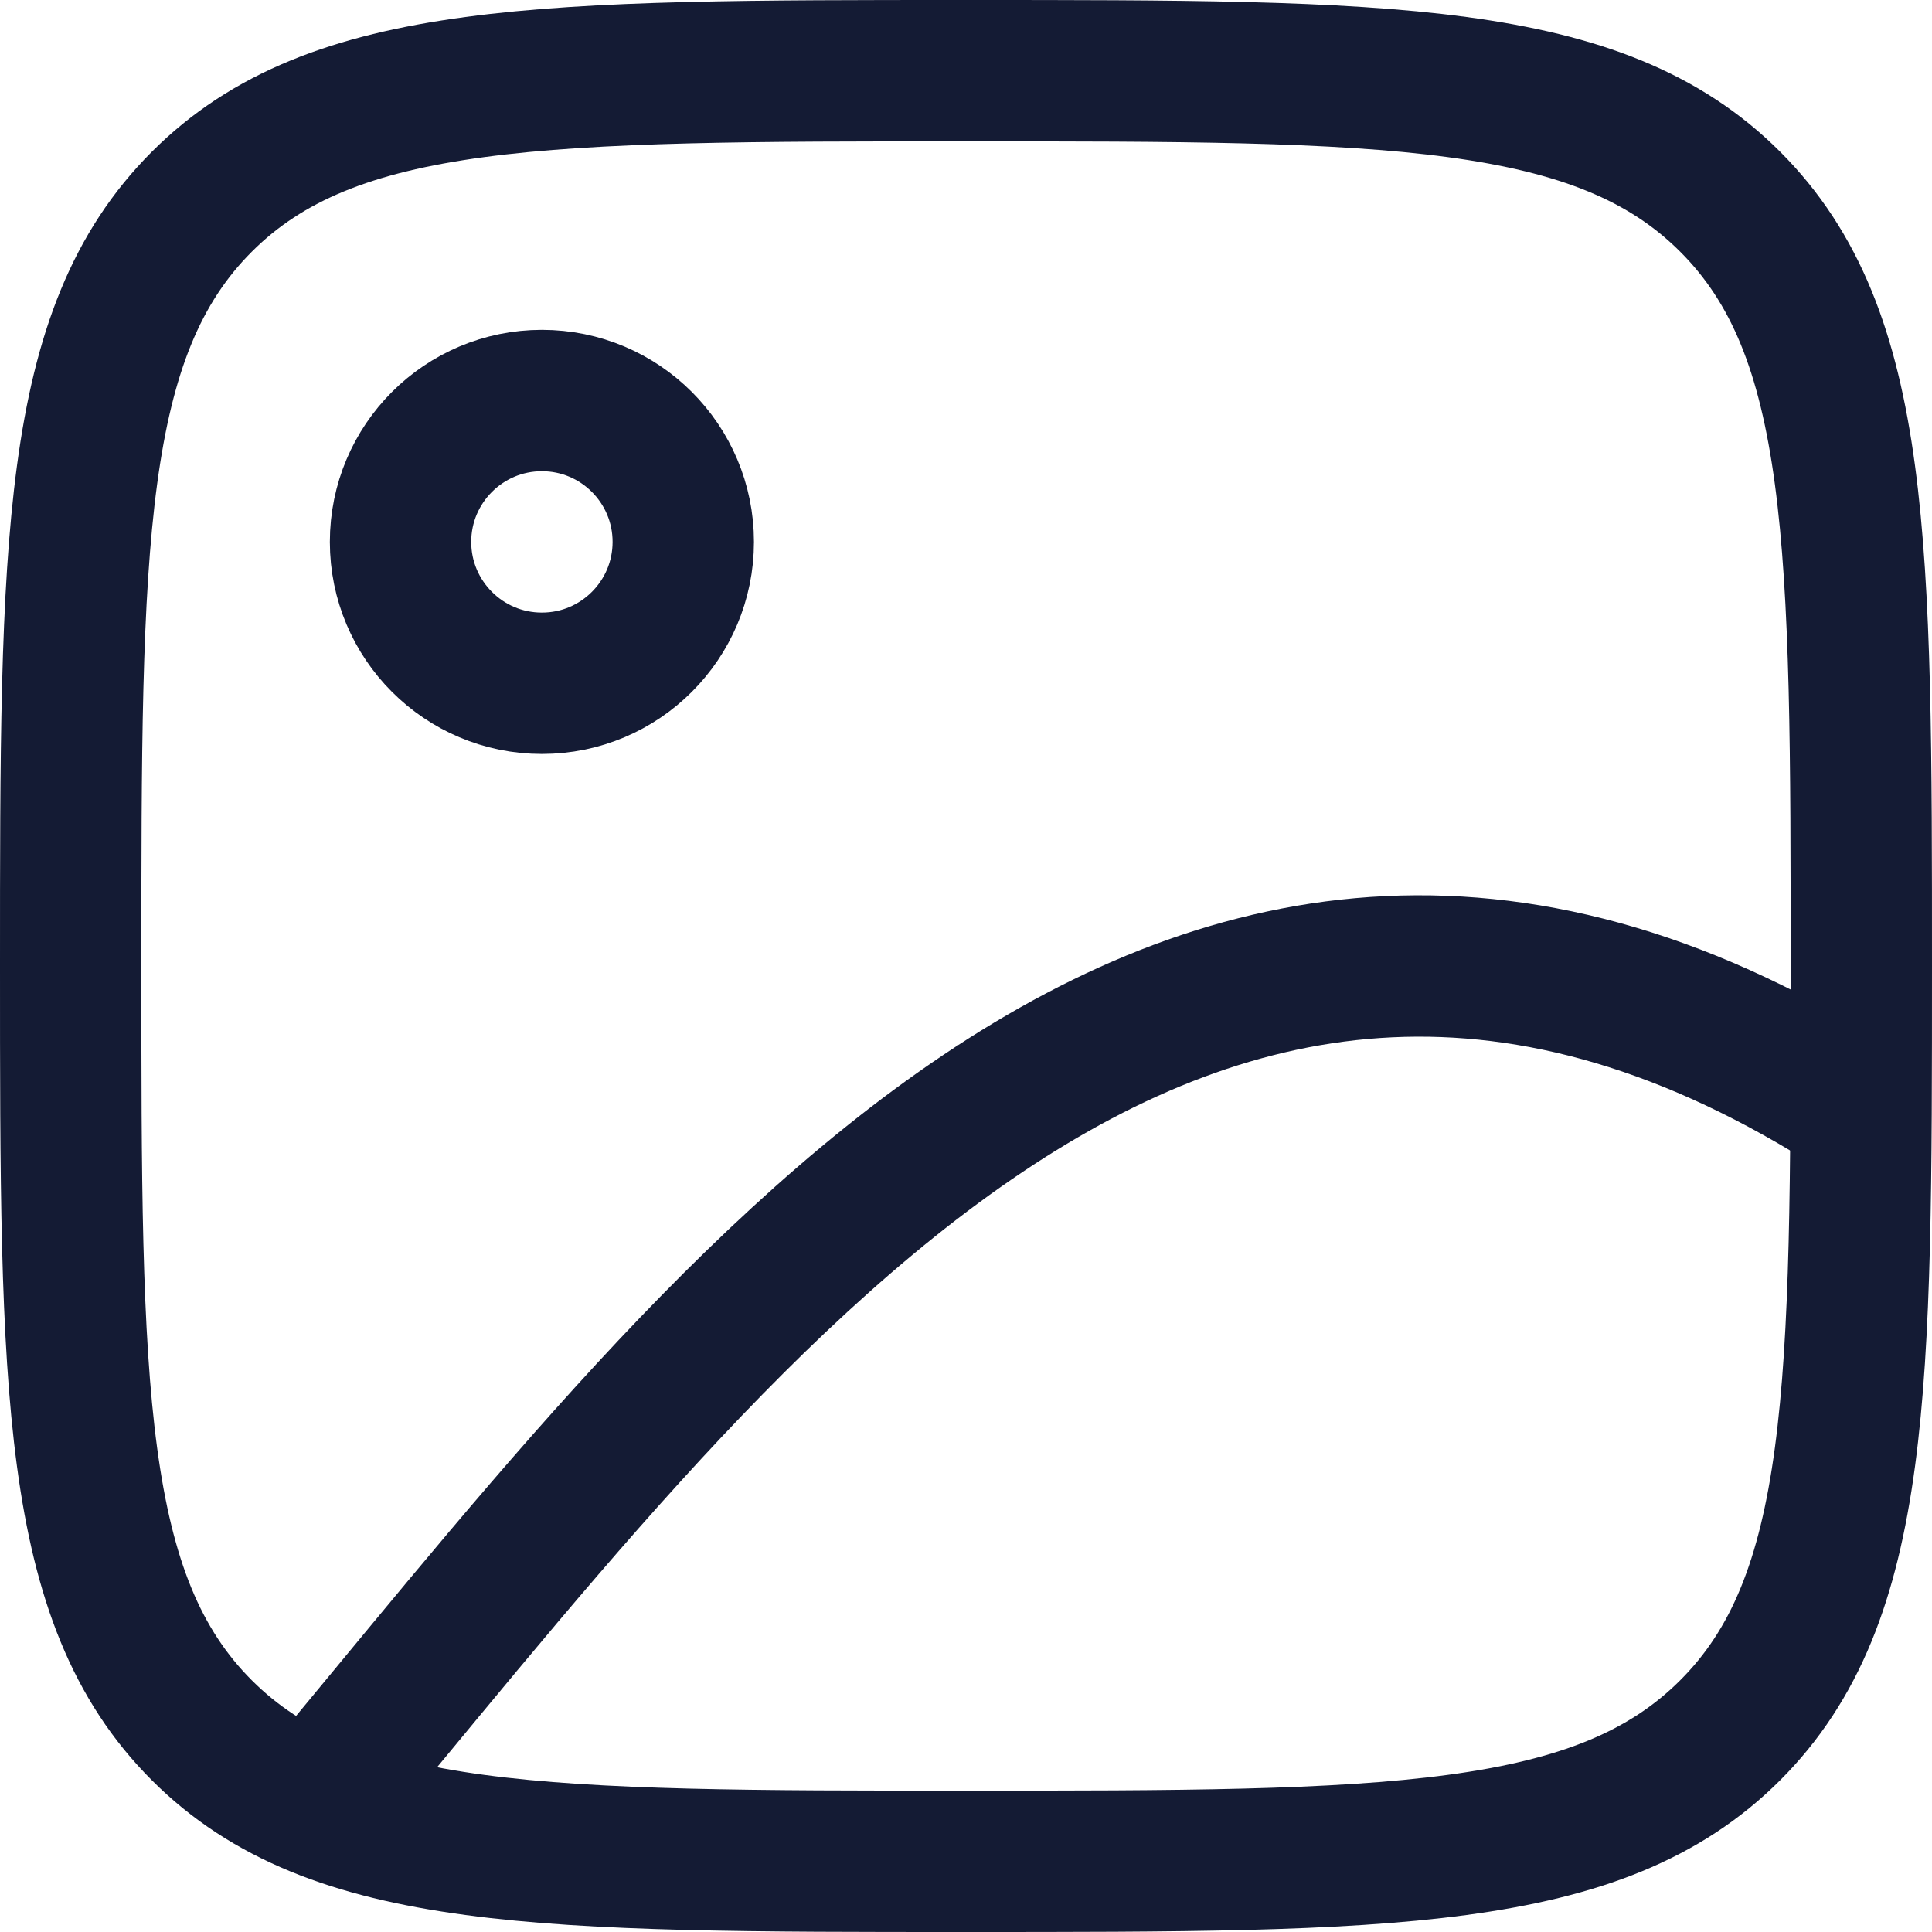
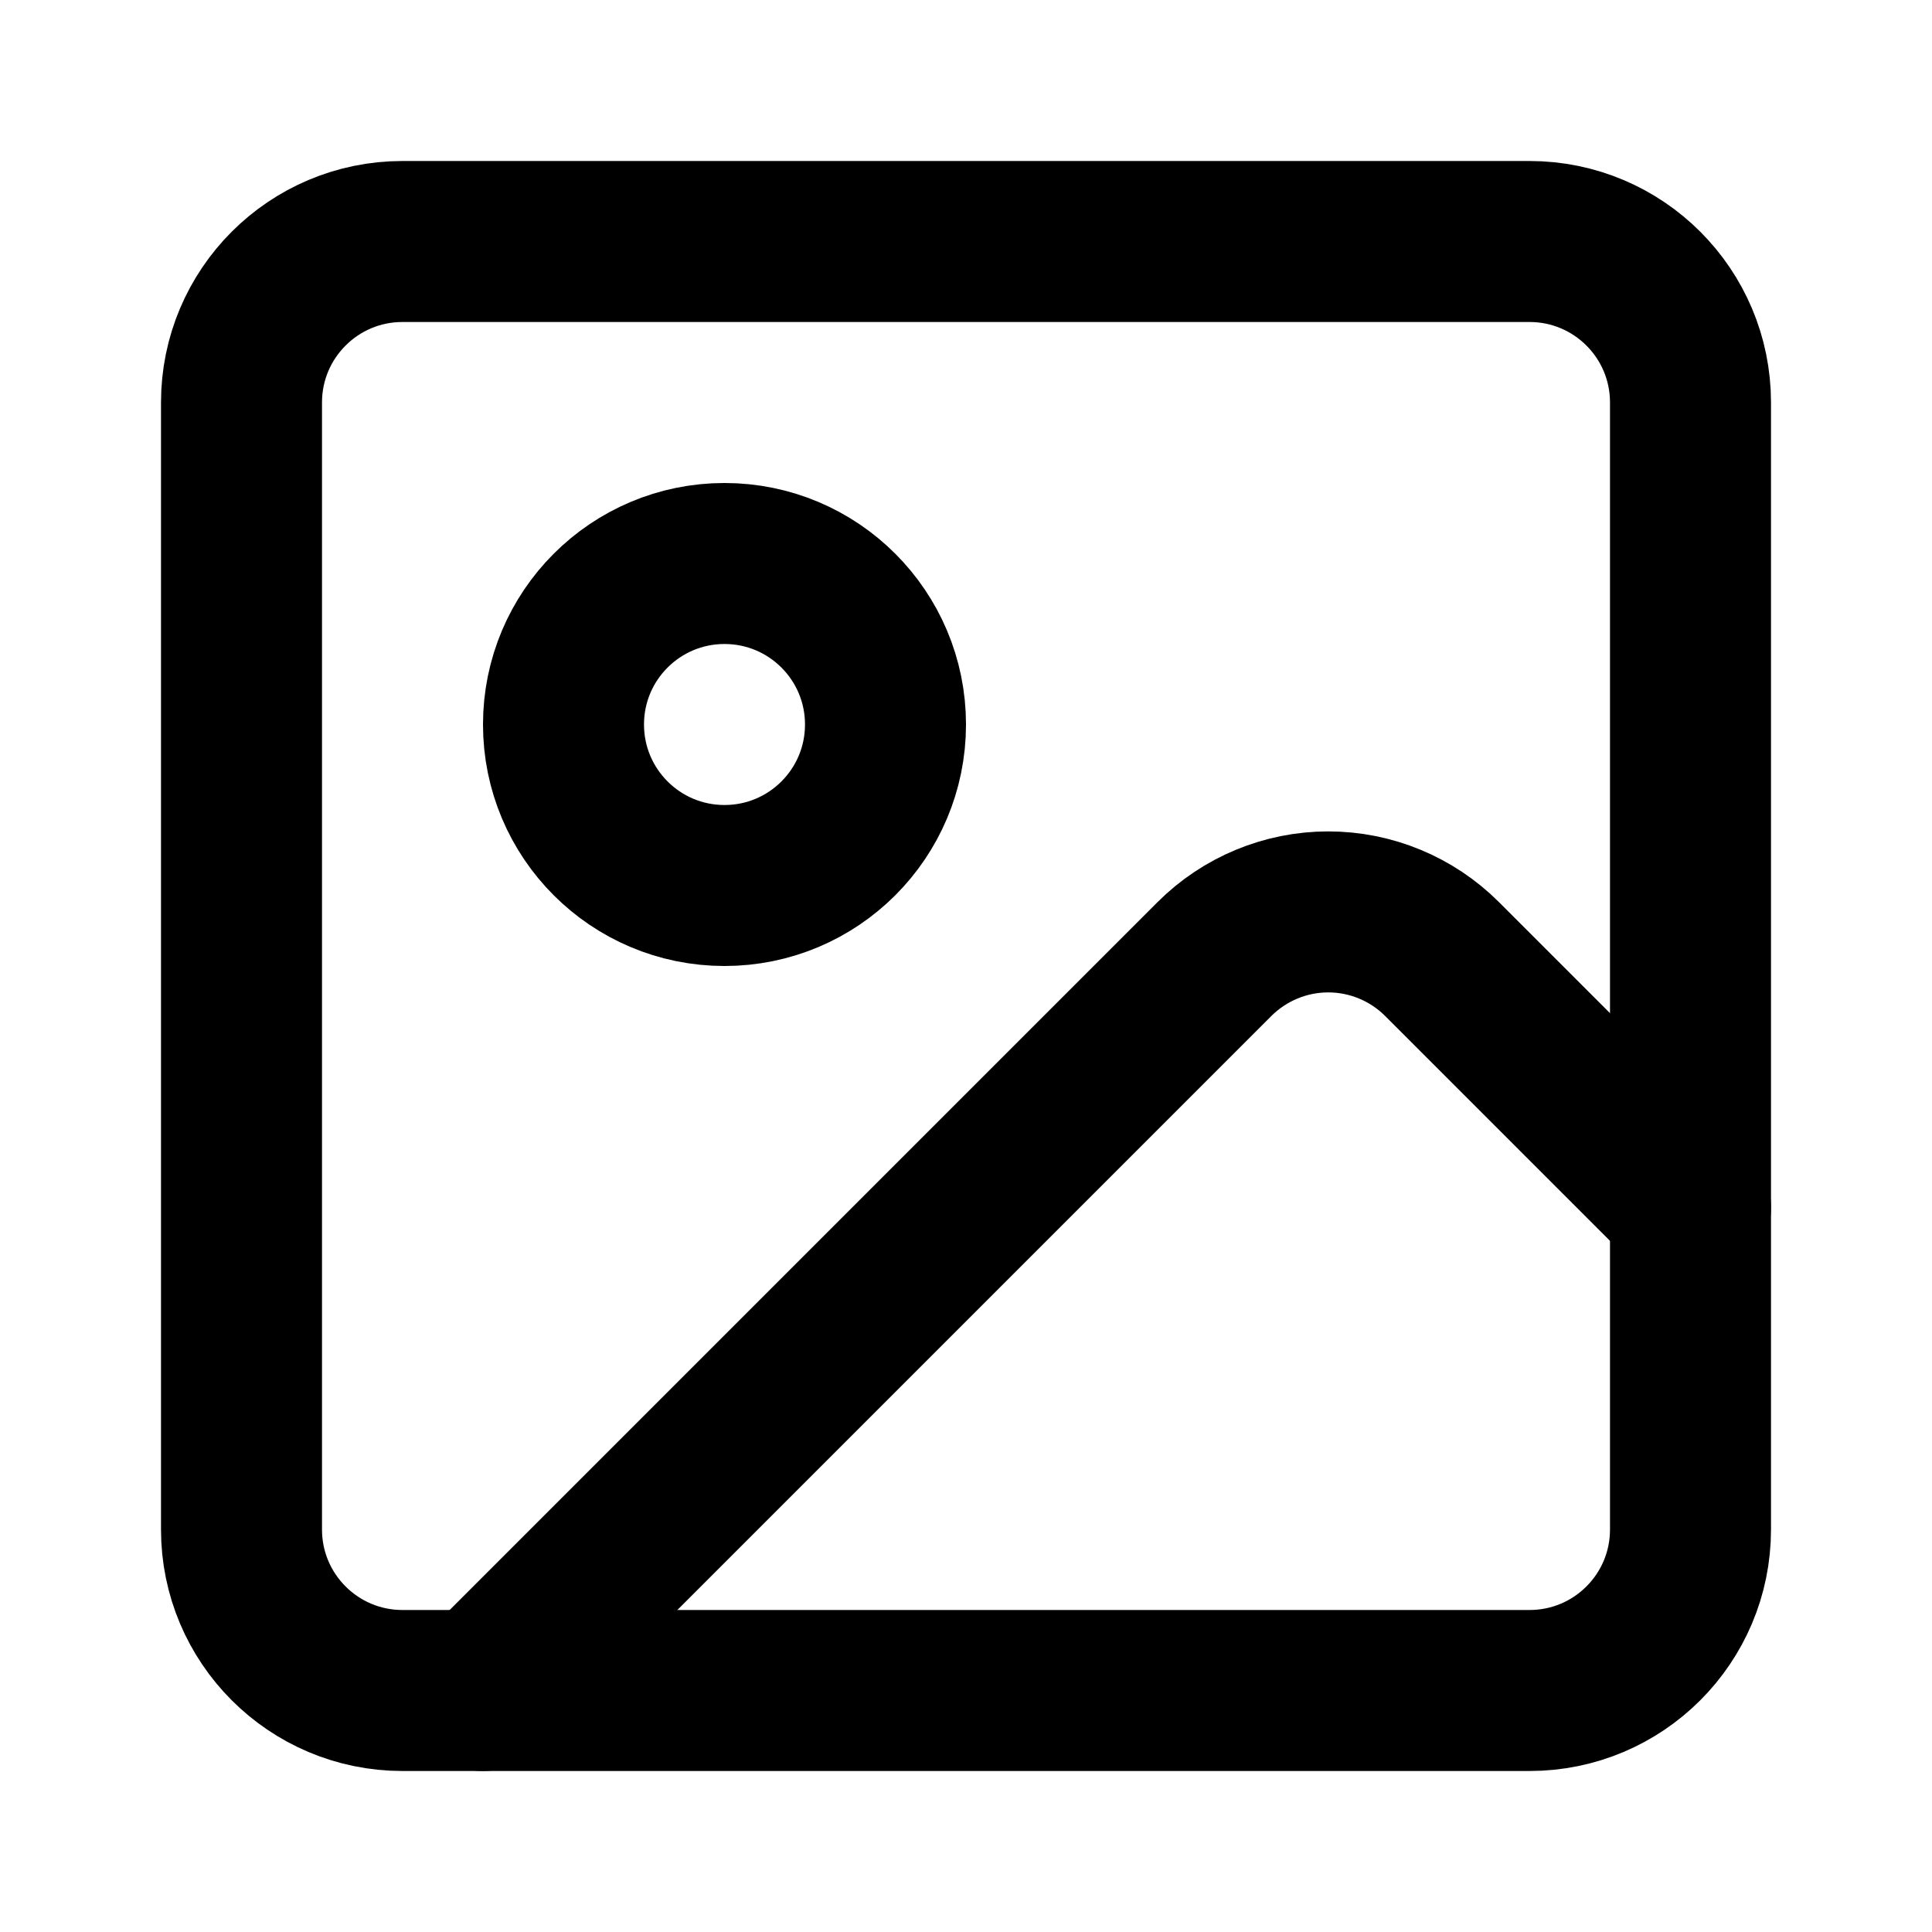
- <svg xmlns="http://www.w3.org/2000/svg" preserveAspectRatio="none" overflow="visible" style="display: block;" width="20.5" height="20.5" viewBox="0 0 20.5 20.5" fill="none">
-   <g id="elements">
-     <circle id="Ellipse 1119" cx="5.75" cy="5.75" r="1.5" stroke-width="1.5" stroke-linecap="round" stroke-linejoin="round" stroke="#141B34" />
-     <path id="Rectangle 2056" d="M10.25 19.75C5.772 19.75 3.532 19.75 2.141 18.359C0.75 16.968 0.75 14.728 0.75 10.25C0.75 5.772 0.75 3.532 2.141 2.141C3.532 0.75 5.772 0.75 10.25 0.75C14.728 0.75 16.968 0.75 18.359 2.141C19.75 3.532 19.75 5.772 19.75 10.25C19.75 14.728 19.75 16.968 18.359 18.359C16.968 19.75 14.728 19.75 10.25 19.75Z" stroke-width="1.5" stroke="#141B34" />
-     <path id="Vector" d="M3.25 19.25C7.622 14.025 12.524 7.134 19.747 11.792" stroke-width="1.5" stroke="#141B34" />
-   </g>
+ <svg xmlns="http://www.w3.org/2000/svg" width="24" height="24" viewBox="0 0 24 24" fill="none">
+   <path d="M5 3H19C20.105 3 21 3.895 21 5V19C21 20.105 20.105 21 19 21H5C3.895 21 3 20.105 3 19V5C3 3.895 3.895 3 5 3Z" stroke-width="2" stroke-linecap="round" stroke-linejoin="round" stroke="#000" />
+   <path d="M11 9C11 10.105 10.105 11 9 11C7.895 11 7 10.105 7 9C7 7.895 7.895 7 9 7C10.105 7 11 7.895 11 9Z" stroke-width="2" stroke-linecap="round" stroke-linejoin="round" stroke="#000" />
+   <path d="M21 15L17.914 11.914C17.539 11.539 17.03 11.328 16.5 11.328C15.97 11.328 15.461 11.539 15.086 11.914L6 21" stroke-width="2" stroke-linecap="round" stroke-linejoin="round" stroke="#000" />
</svg>
